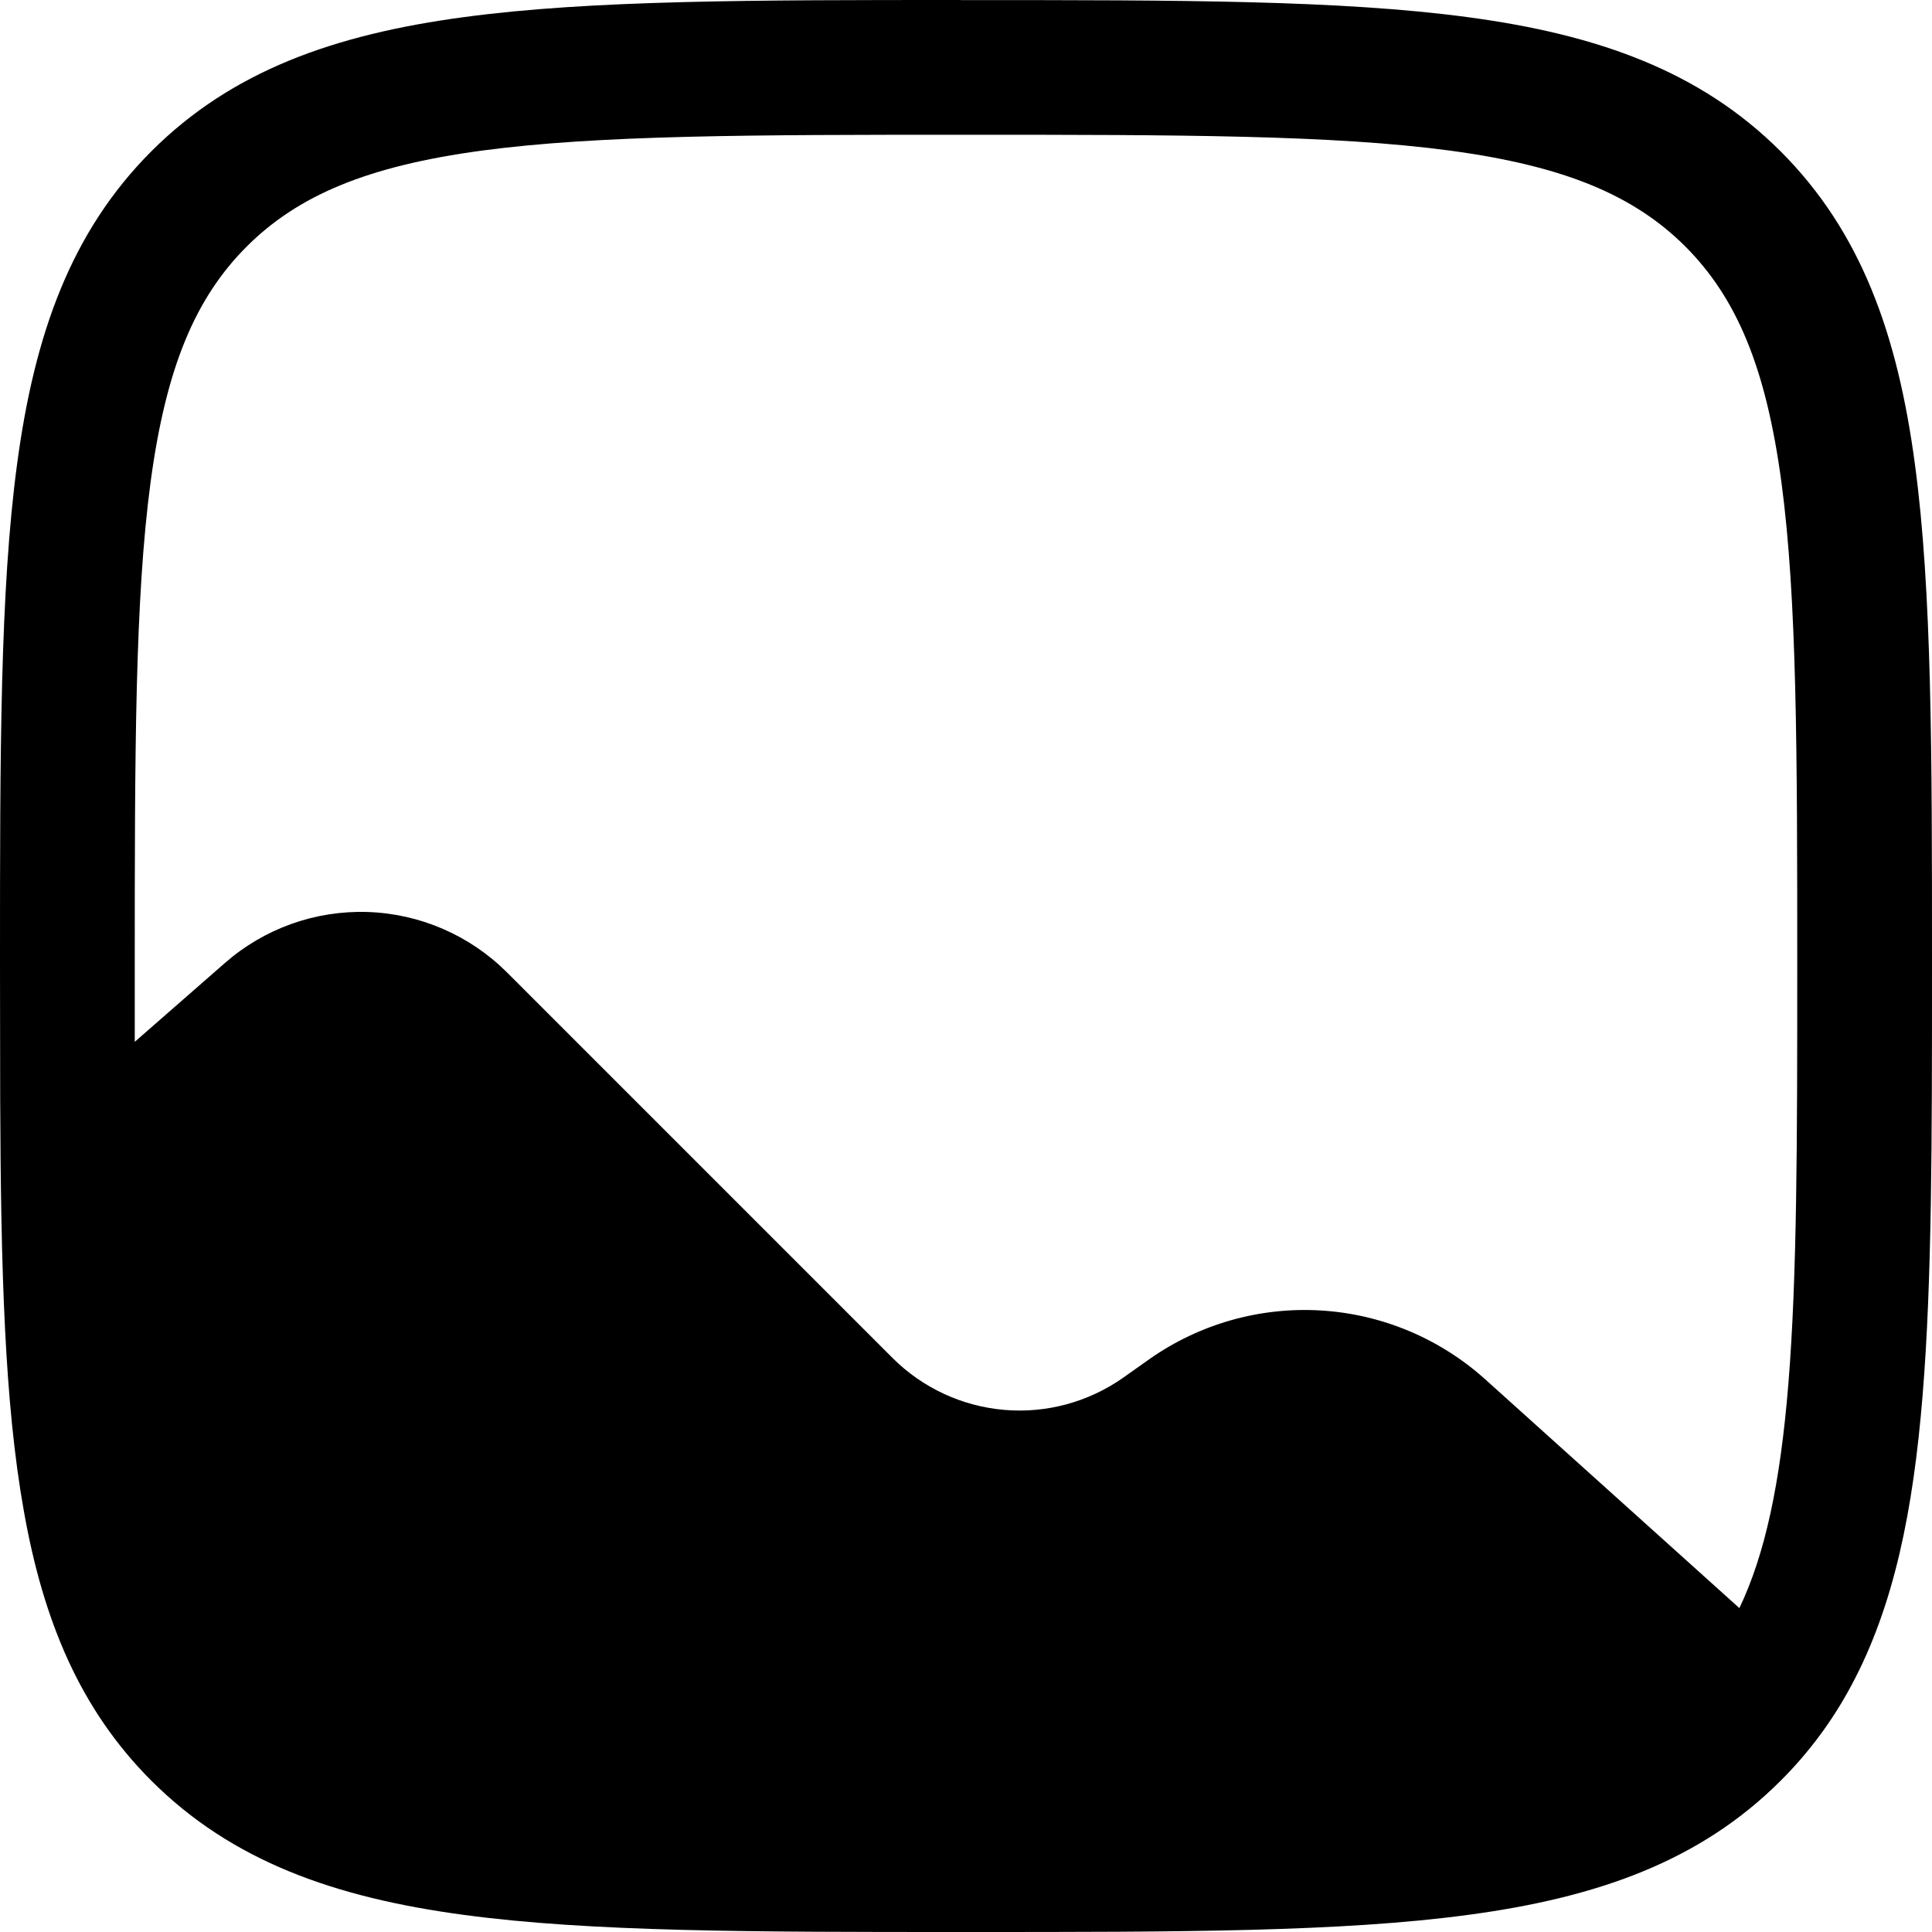
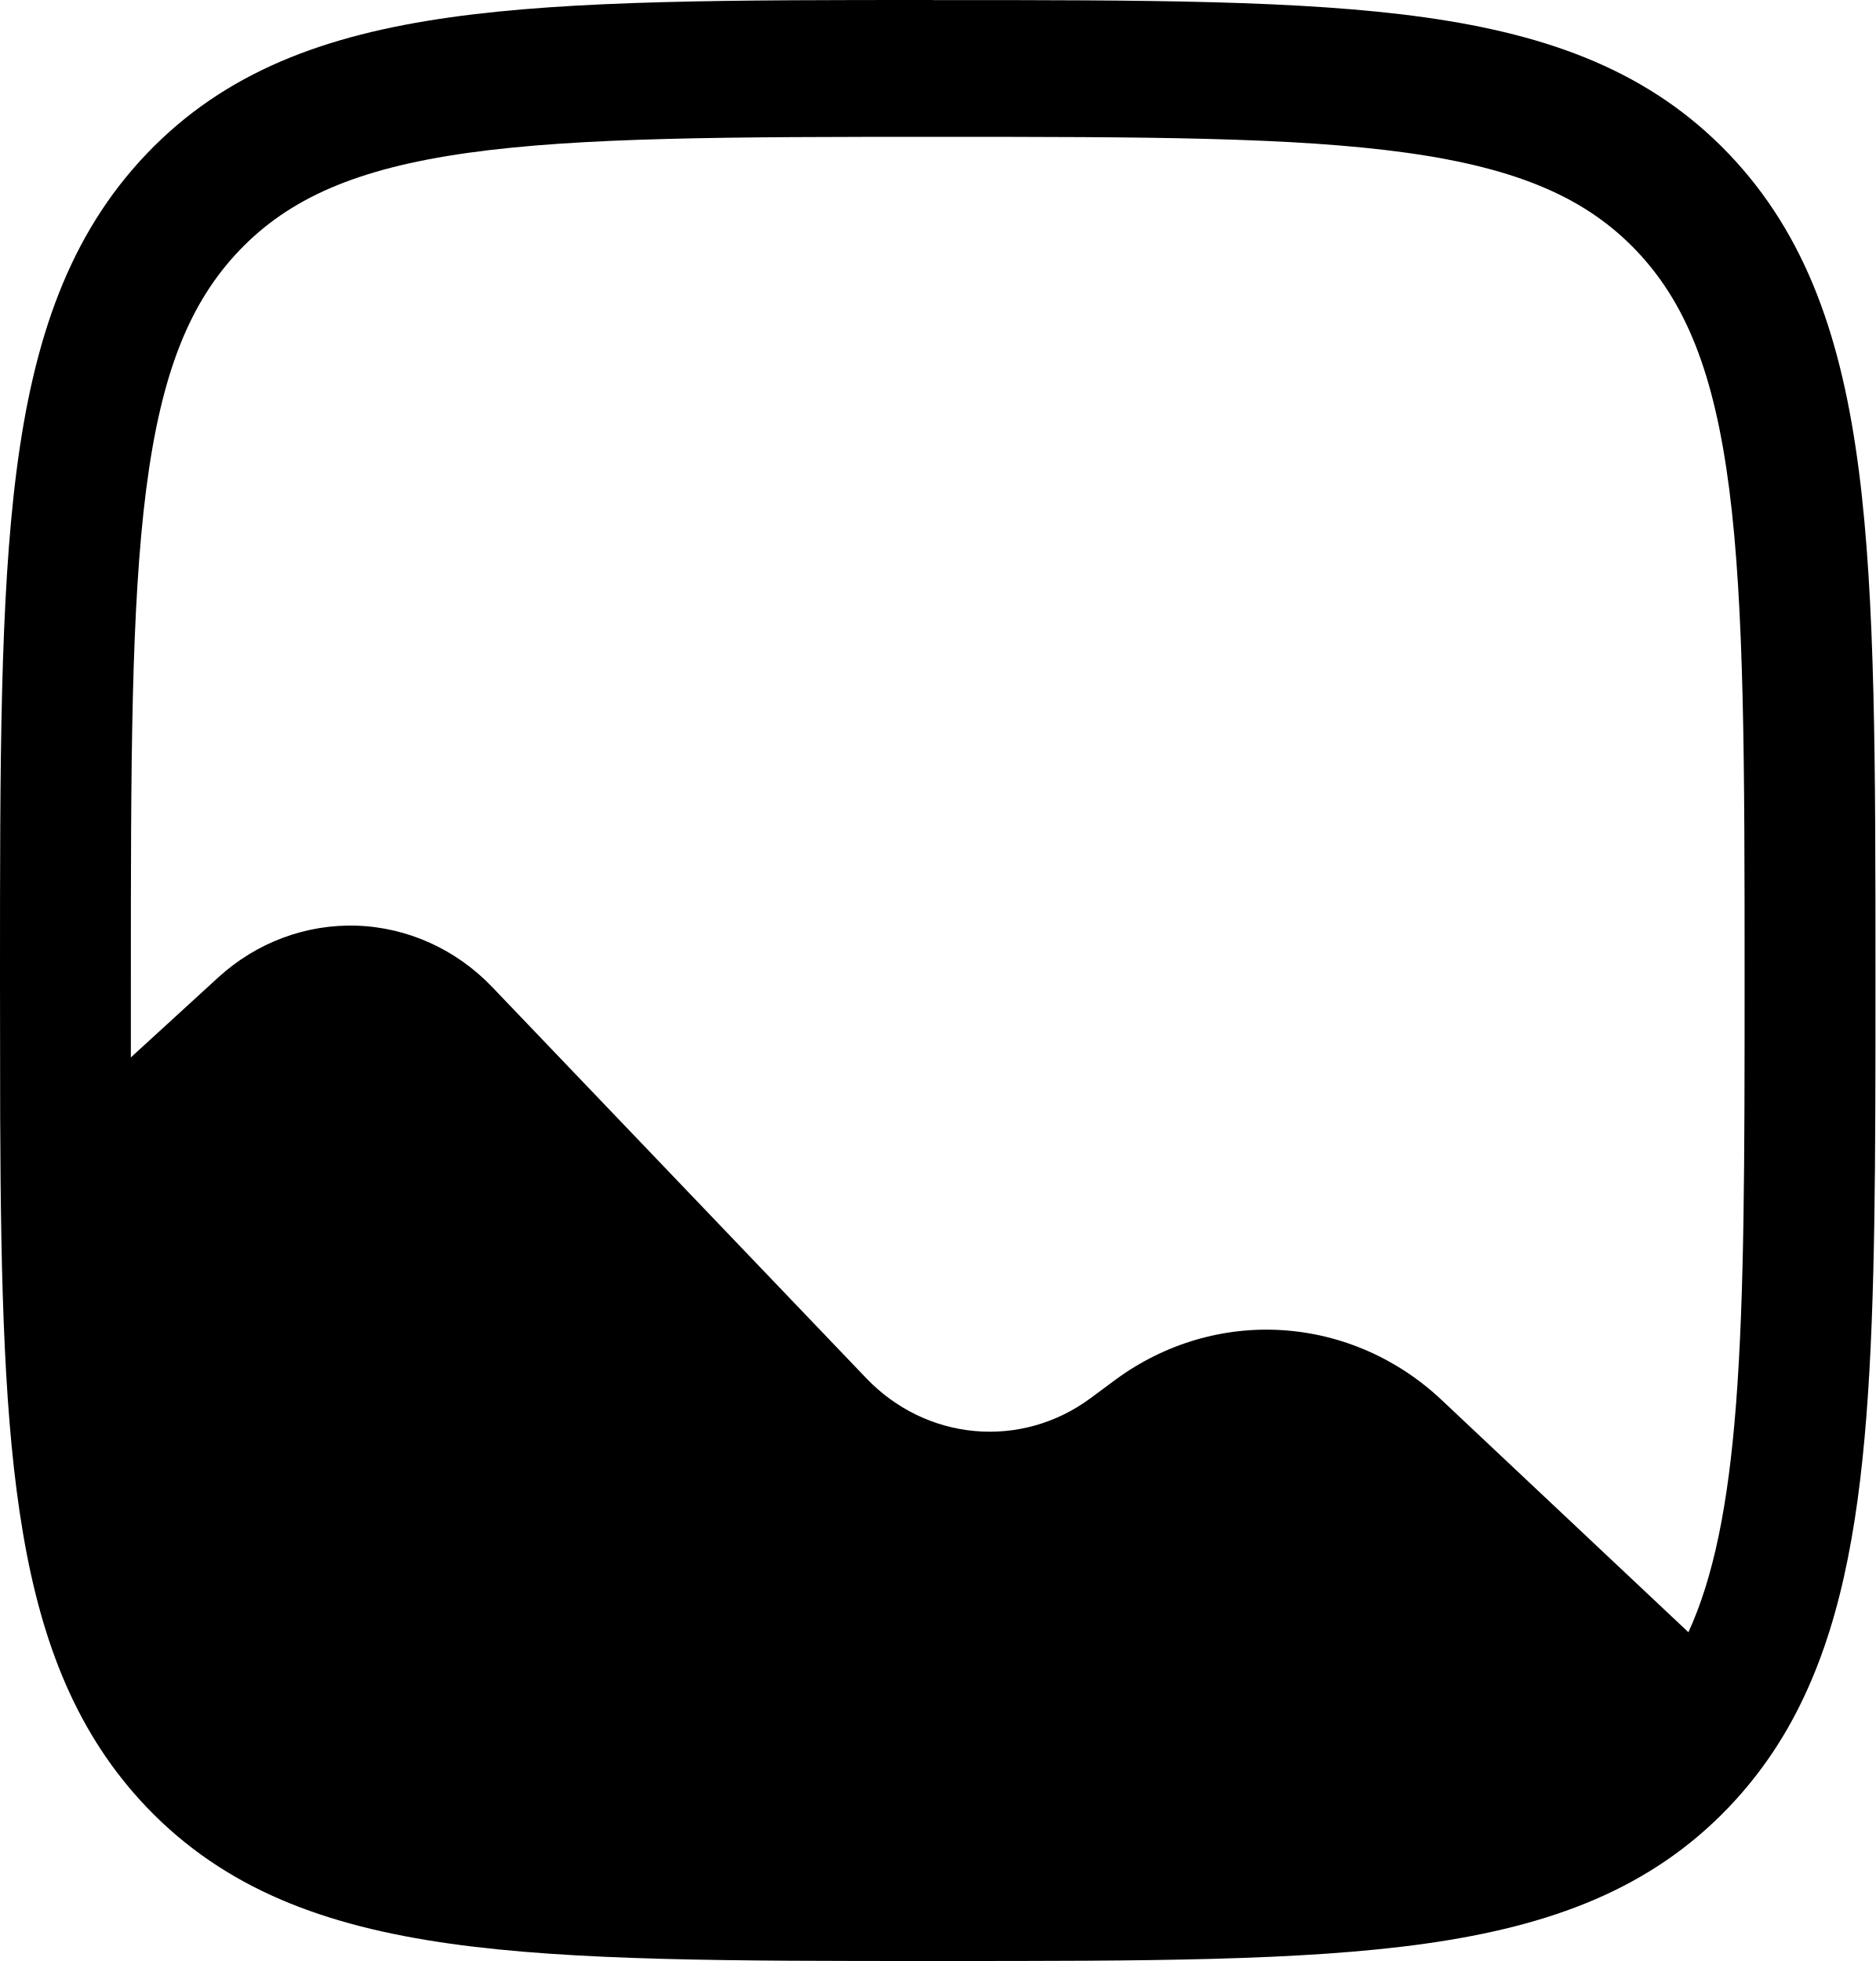
- <svg xmlns="http://www.w3.org/2000/svg" width="20" height="20" viewBox="0 0 20 20" fill="none">
-   <path fill-rule="evenodd" clip-rule="evenodd" d="M9.947 0.001H10.053C12.201 0.001 13.884 0.001 15.197 0.178C16.541 0.358 17.601 0.736 18.433 1.567C19.266 2.4 19.643 3.46 19.823 4.804C20 6.117 20 7.8 20 9.947V10.029C20 11.805 20 13.258 19.903 14.441C19.806 15.632 19.608 16.624 19.164 17.45C18.969 17.814 18.726 18.142 18.433 18.434C17.601 19.266 16.541 19.643 15.196 19.823C13.884 20 12.201 20 10.053 20H9.947C7.799 20 6.116 20 4.803 19.823C3.46 19.643 2.399 19.265 1.567 18.434C0.829 17.696 0.447 16.778 0.246 15.637C0.046 14.518 0.009 13.126 0.002 11.398C0.001 10.957 0 10.492 0 10.001V9.947C0 7.799 5.54462e-08 6.116 0.177 4.803C0.357 3.459 0.735 2.399 1.567 1.566C2.399 0.734 3.46 0.357 4.804 0.177C6.116 5.54436e-08 7.799 0 9.947 0M4.989 1.559C3.8 1.719 3.083 2.024 2.553 2.553C2.023 3.084 1.719 3.8 1.559 4.99C1.397 6.199 1.395 7.788 1.395 10V10.785L2.327 9.97C2.735 9.612 3.264 9.423 3.807 9.441C4.349 9.459 4.864 9.683 5.248 10.066L9.239 14.057C9.549 14.367 9.958 14.557 10.394 14.595C10.83 14.633 11.266 14.515 11.624 14.264L11.901 14.068C12.418 13.705 13.043 13.528 13.674 13.566C14.304 13.604 14.903 13.855 15.373 14.277L18.006 16.647C18.272 16.09 18.429 15.359 18.513 14.328C18.604 13.207 18.605 11.81 18.605 10C18.605 7.788 18.603 6.199 18.441 4.99C18.281 3.8 17.976 3.083 17.447 2.552C16.916 2.023 16.2 1.719 15.01 1.559C13.801 1.397 12.212 1.395 10 1.395C7.788 1.395 6.198 1.397 4.989 1.559Z" fill="black" />
+ <svg xmlns="http://www.w3.org/2000/svg" width="22" height="23" viewBox="0 0 22 23" fill="none">
+   <path fill-rule="evenodd" clip-rule="evenodd" d="M10.942 0.001H11.058C13.421 0.001 15.272 0.001 16.717 0.204C18.195 0.412 19.361 0.846 20.277 1.802C21.193 2.76 21.607 3.979 21.806 5.525C22 7.034 22 8.97 22 11.44V11.534C22 13.576 22 15.247 21.894 16.607C21.787 17.977 21.569 19.118 21.08 20.068C20.866 20.486 20.598 20.863 20.277 21.199C19.361 22.156 18.195 22.589 16.716 22.797C15.272 23 13.421 23 11.058 23H10.942C8.579 23 6.728 23 5.283 22.797C3.805 22.589 2.639 22.155 1.723 21.199C0.912 20.35 0.492 19.294 0.27 17.983C0.05 16.696 0.01 15.095 0.002 13.107C0.001 12.601 0 12.065 0 11.501V11.438C0 8.969 5.96046e-08 7.033 0.194 5.523C0.393 3.978 0.808 2.759 1.723 1.801C2.639 0.844 3.805 0.411 5.284 0.203C6.728 5.96046e-08 8.579 0 10.942 0M5.488 1.793C4.18 1.977 3.391 2.328 2.809 2.936C2.226 3.546 1.891 4.37 1.715 5.738C1.537 7.129 1.535 8.956 1.535 11.499V12.402L2.559 11.465C3.008 11.054 3.59 10.837 4.187 10.857C4.784 10.878 5.351 11.135 5.773 11.576L10.163 16.166C10.504 16.522 10.954 16.741 11.433 16.784C11.913 16.828 12.393 16.693 12.787 16.403L13.091 16.178C13.66 15.761 14.348 15.557 15.041 15.601C15.735 15.645 16.394 15.933 16.91 16.419L19.806 19.144C20.099 18.504 20.272 17.663 20.364 16.477C20.464 15.188 20.465 13.581 20.465 11.499C20.465 8.956 20.463 7.129 20.285 5.738C20.109 4.37 19.773 3.545 19.191 2.935C18.608 2.327 17.82 1.977 16.511 1.793C15.181 1.607 13.433 1.605 11 1.605C8.567 1.605 6.818 1.607 5.488 1.793Z" fill="black" />
</svg>
